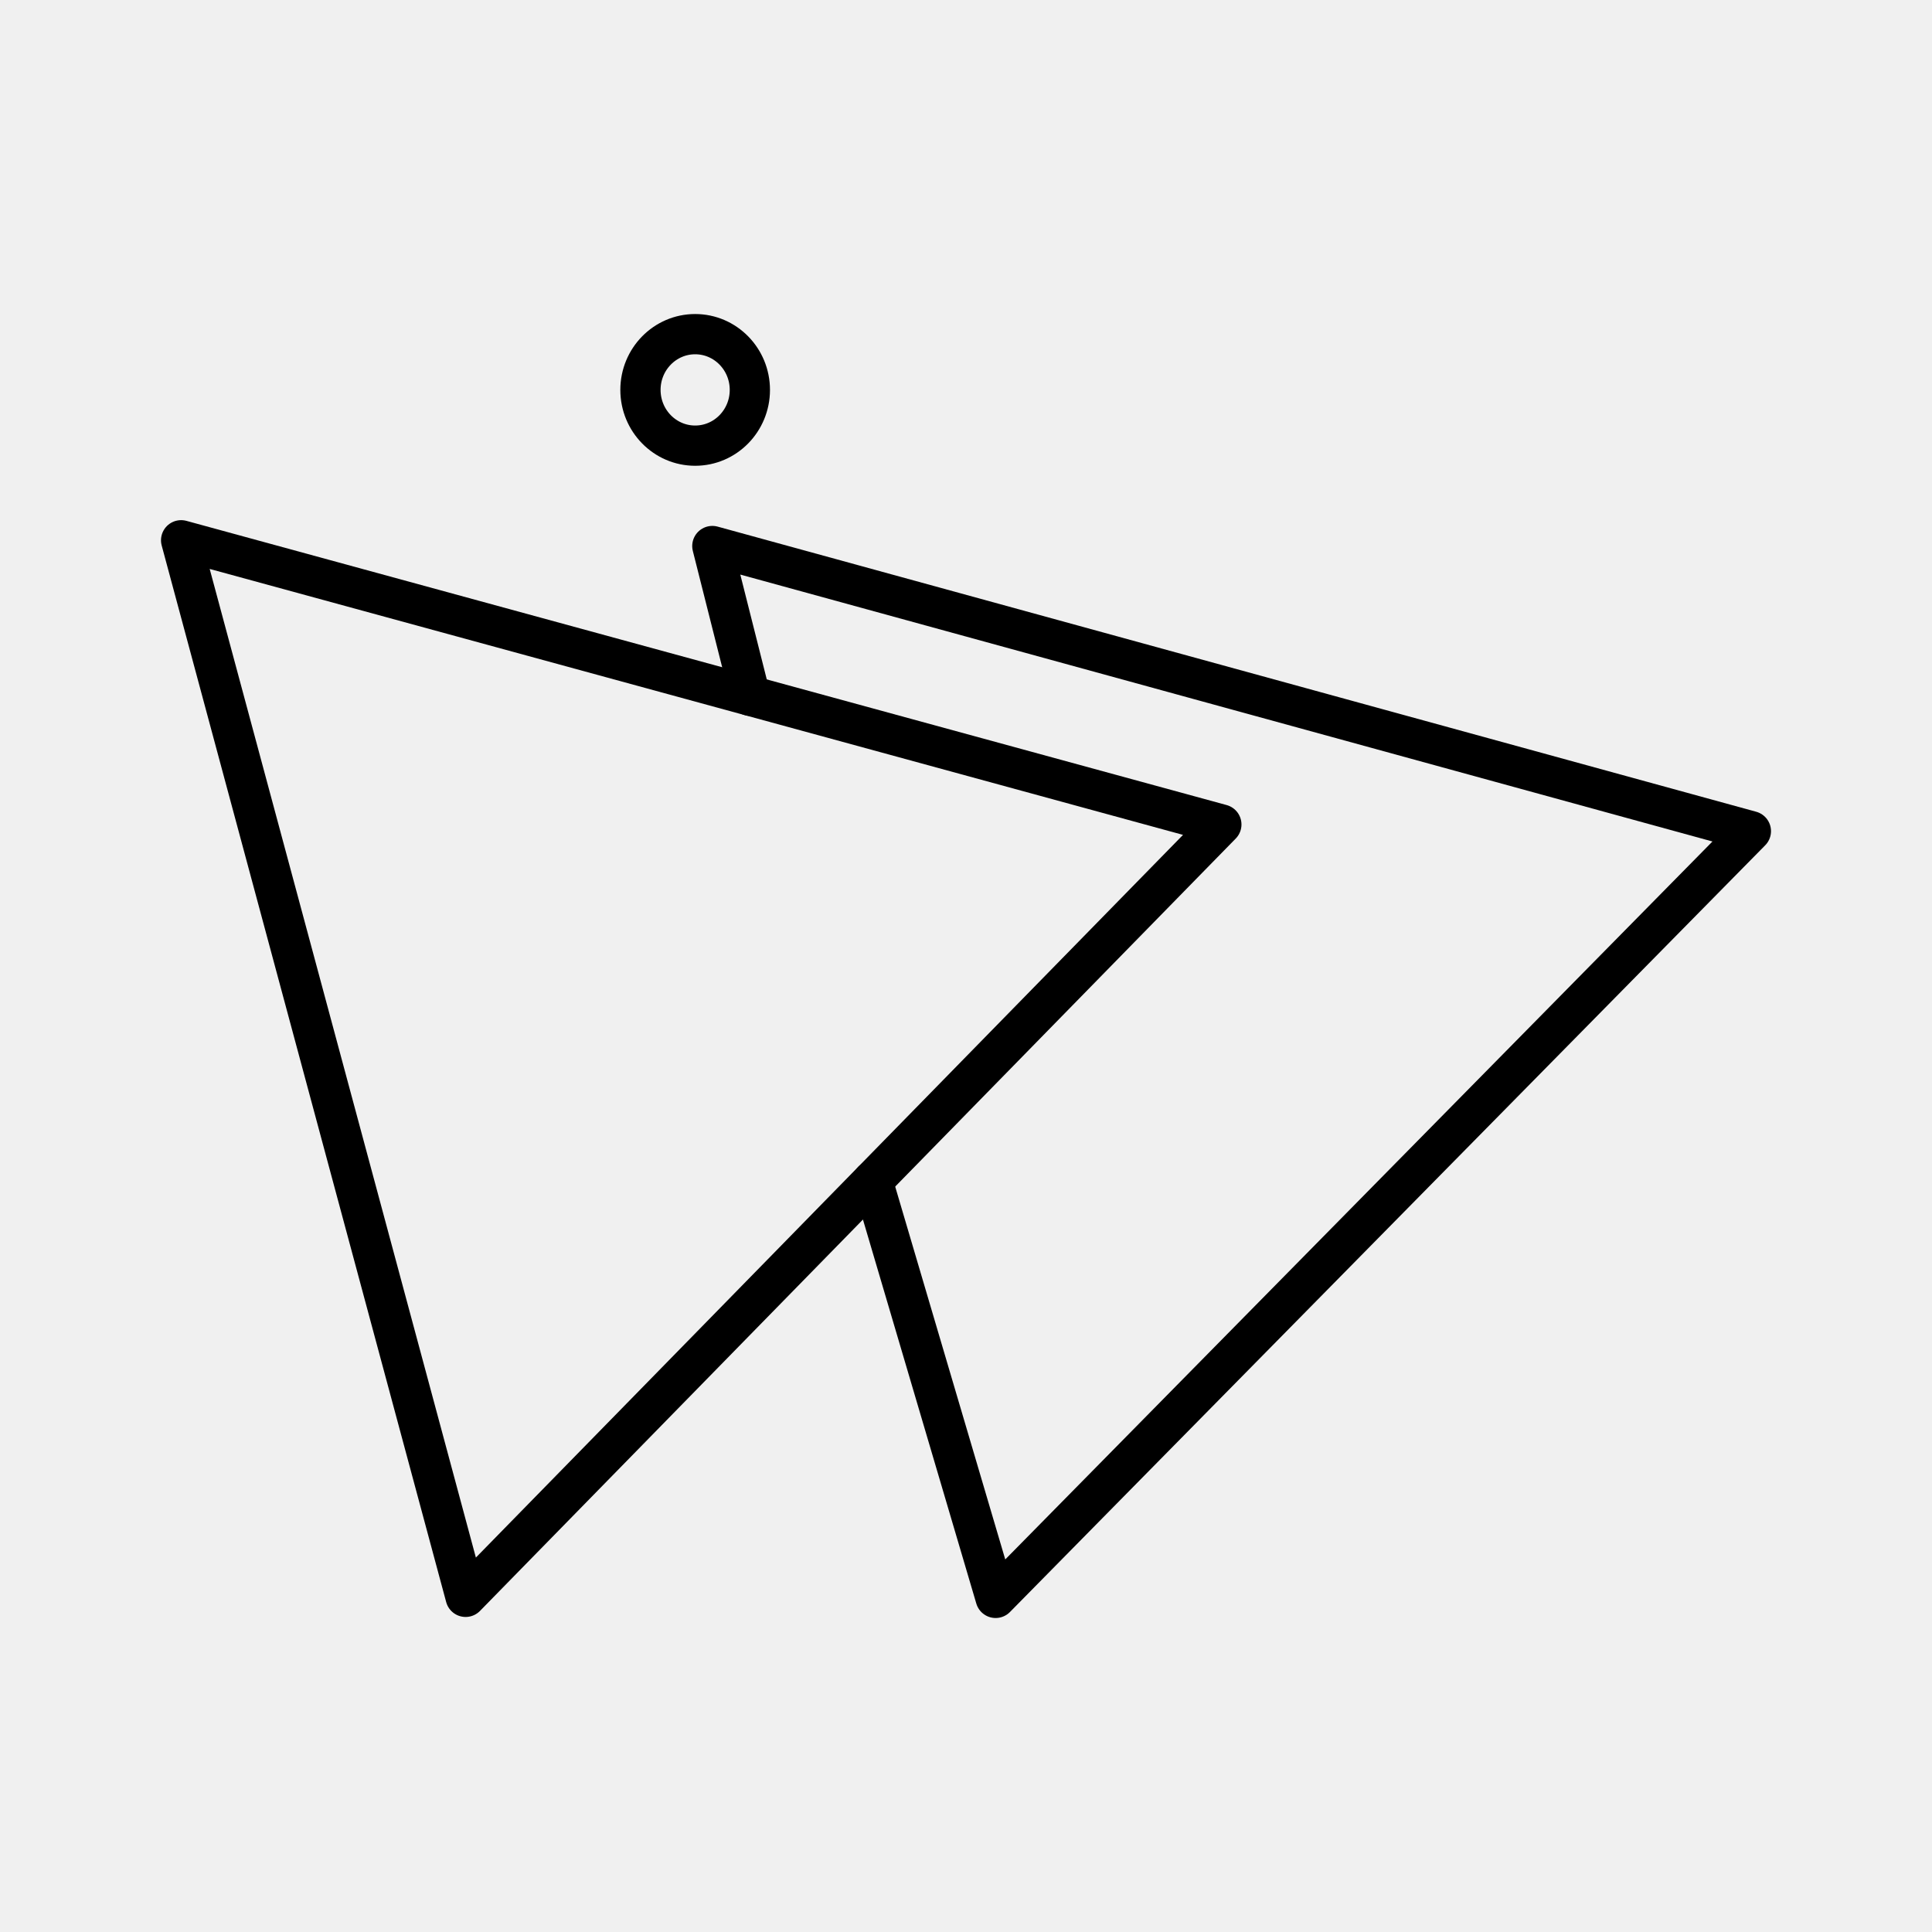
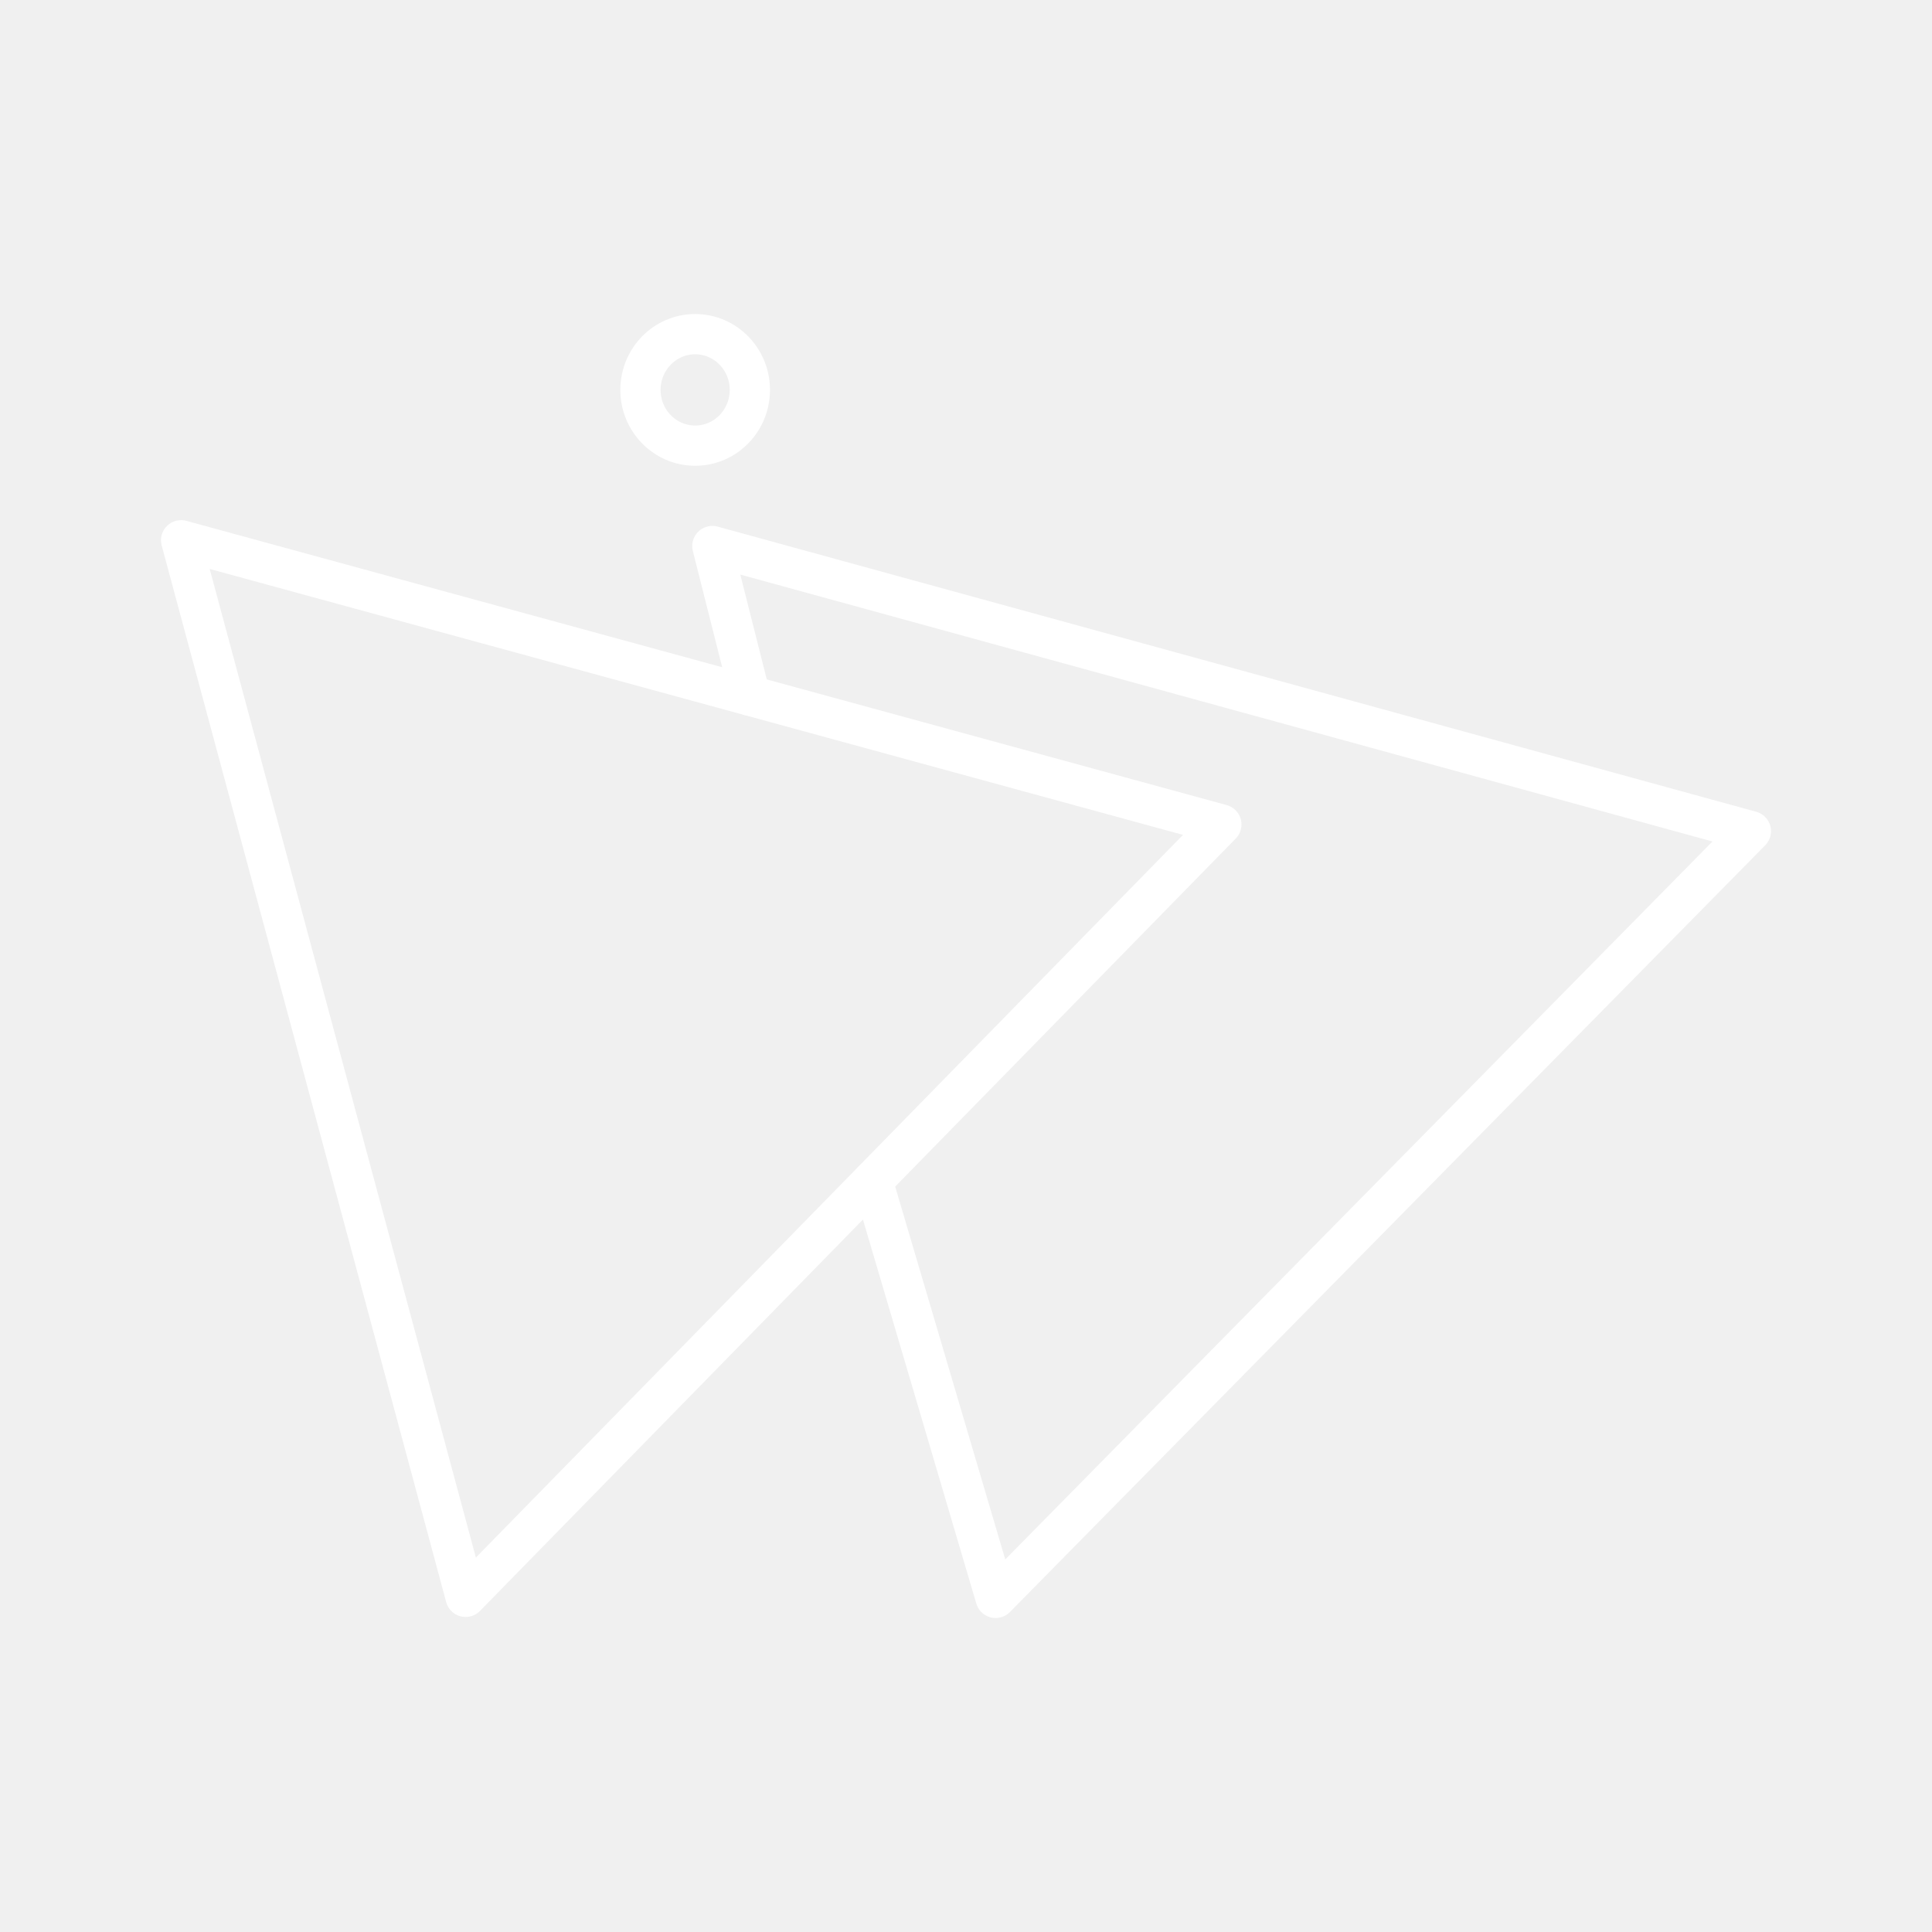
<svg xmlns="http://www.w3.org/2000/svg" id="b" viewBox="0 0 48 48">
  <defs>
-     <style>.g{fill:none;stroke:#000;stroke-linecap:round;stroke-linejoin:round;}</style>
+     <style>.g{fill:none;stroke:#fff;stroke-linecap:round;stroke-linejoin:round;}</style>
  </defs>
  <g id="c">
    <ellipse id="d" class="g" cx="17.271" cy="9.687" rx="1.359" ry="1.385" />
    <path id="e" class="g" d="M21.678,29.341l3.058,10.358,18.764-19.049-25.802-7.084.939,3.72" />
    <path id="f" class="g" d="M11.568,39.673l18.776-19.189L4.5,13.423l7.068,26.25Z" />
  </g>
</svg>
